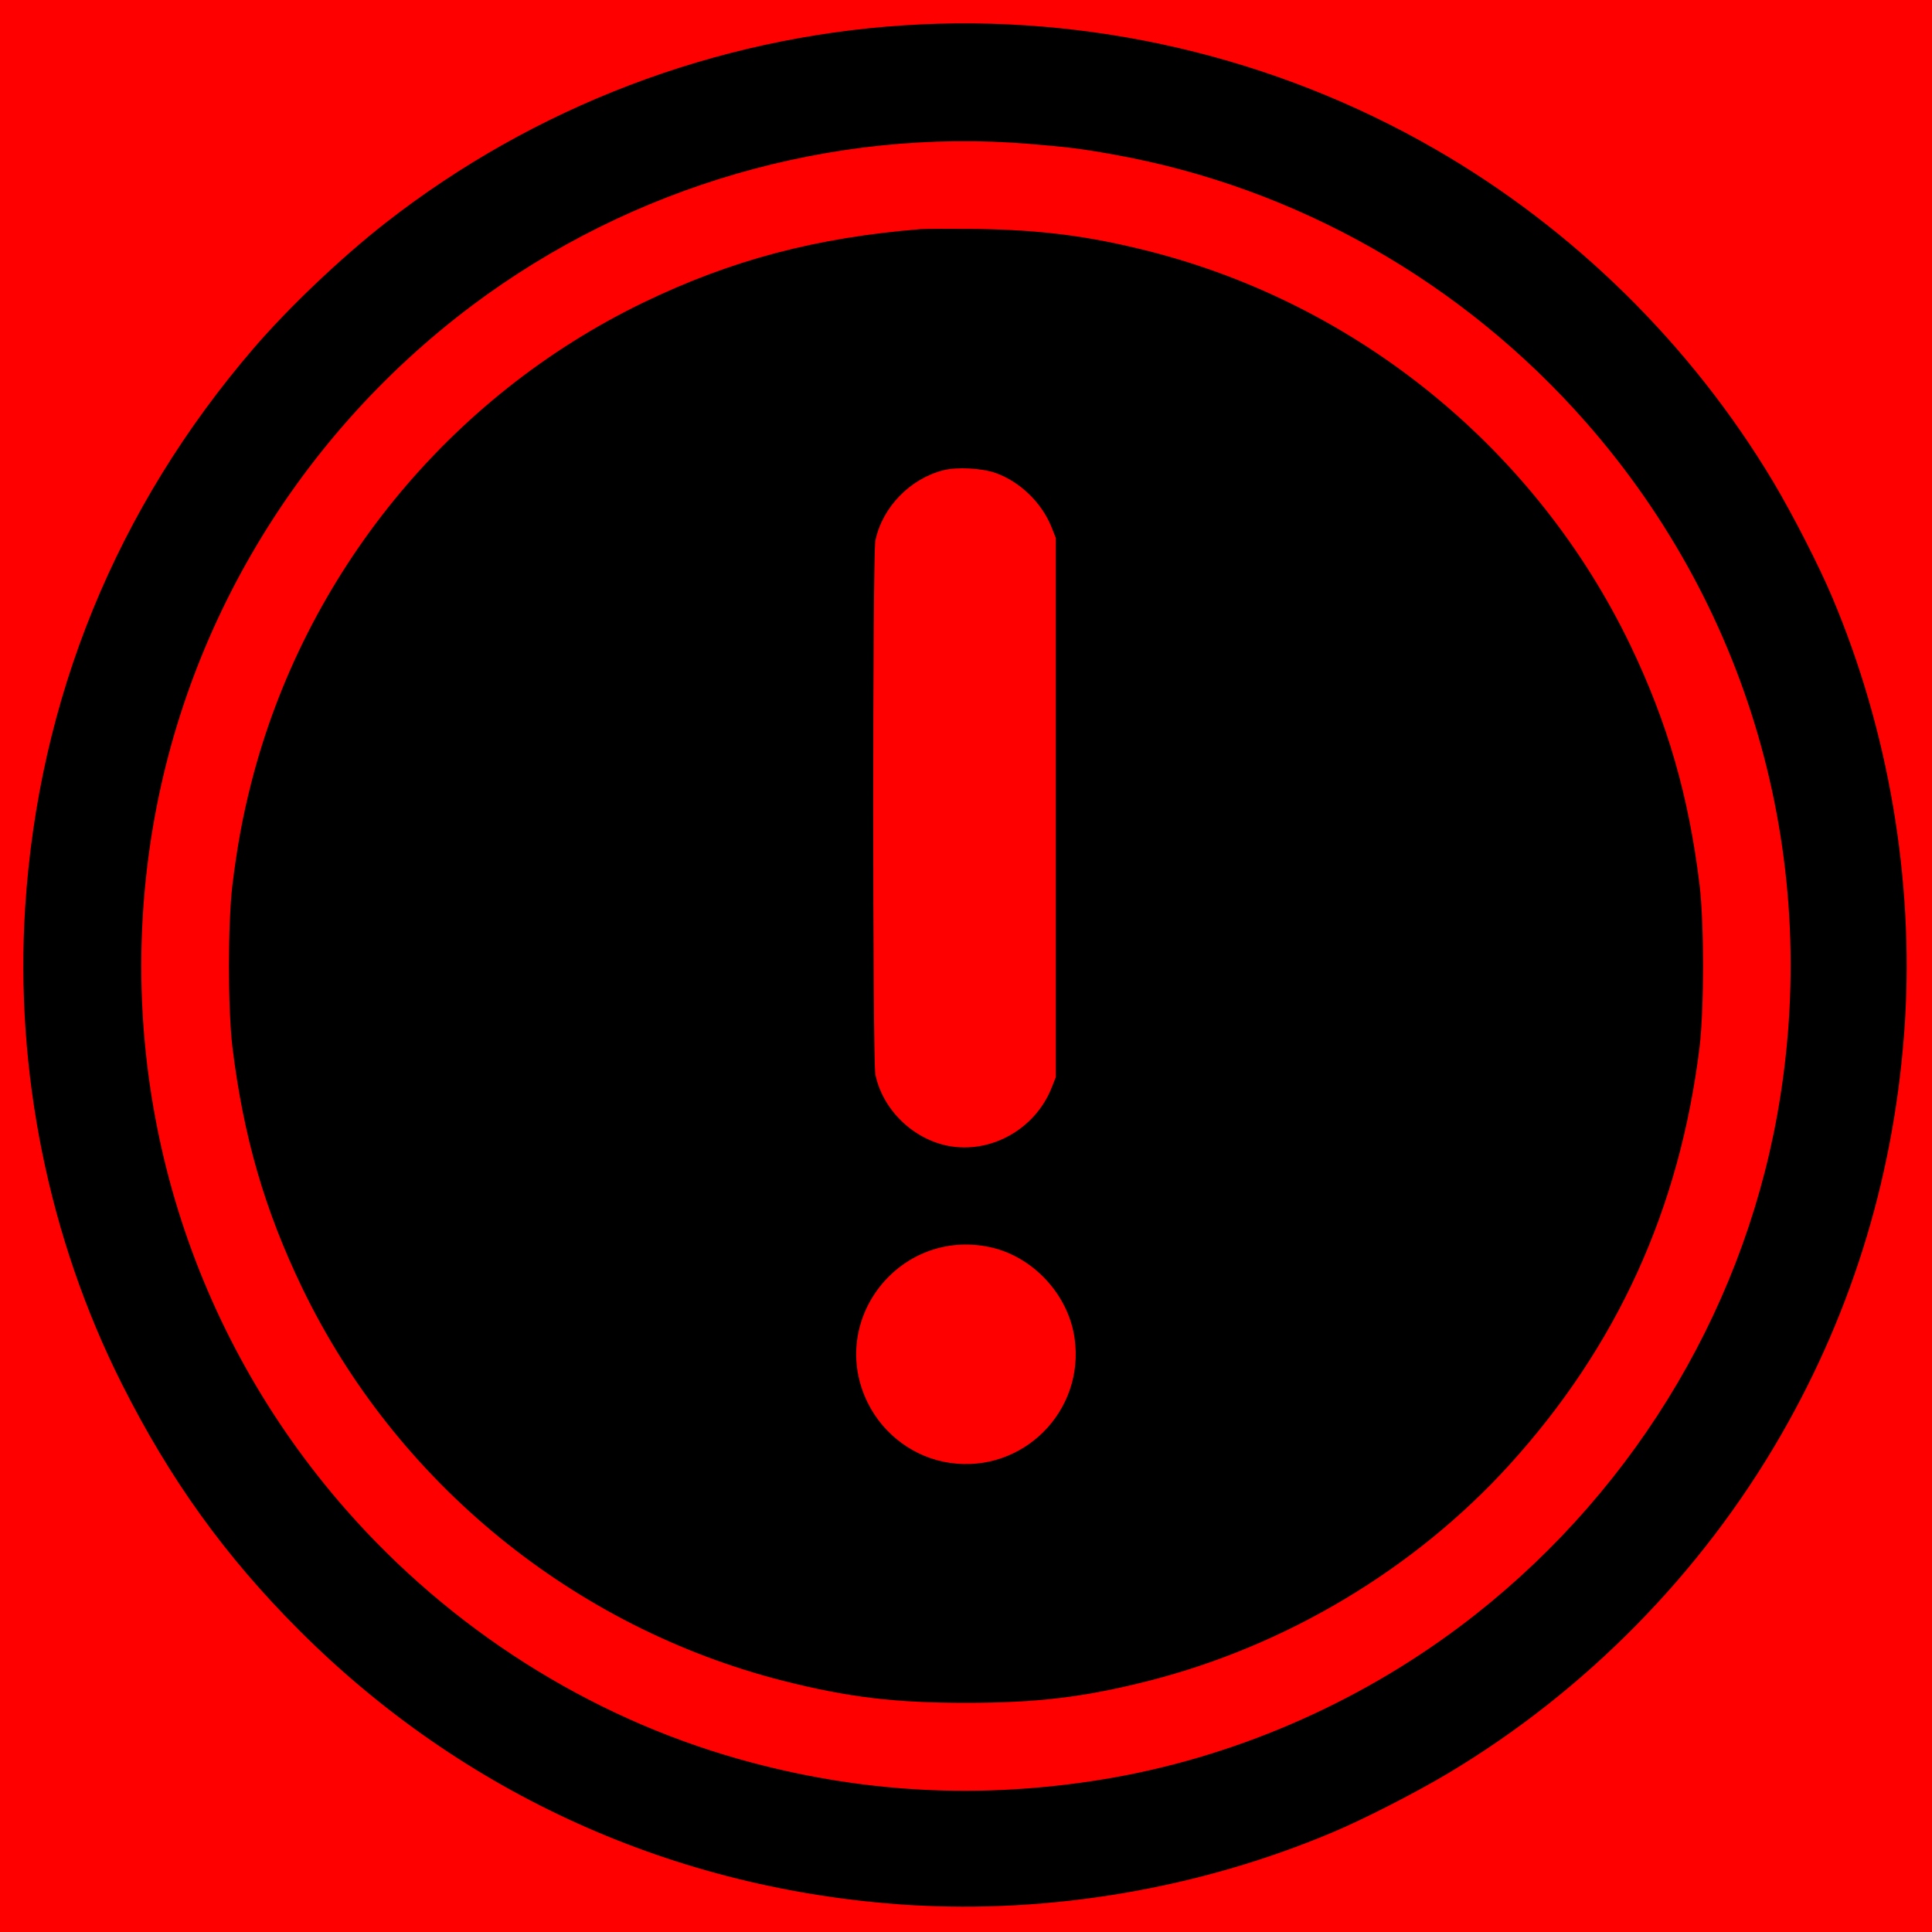
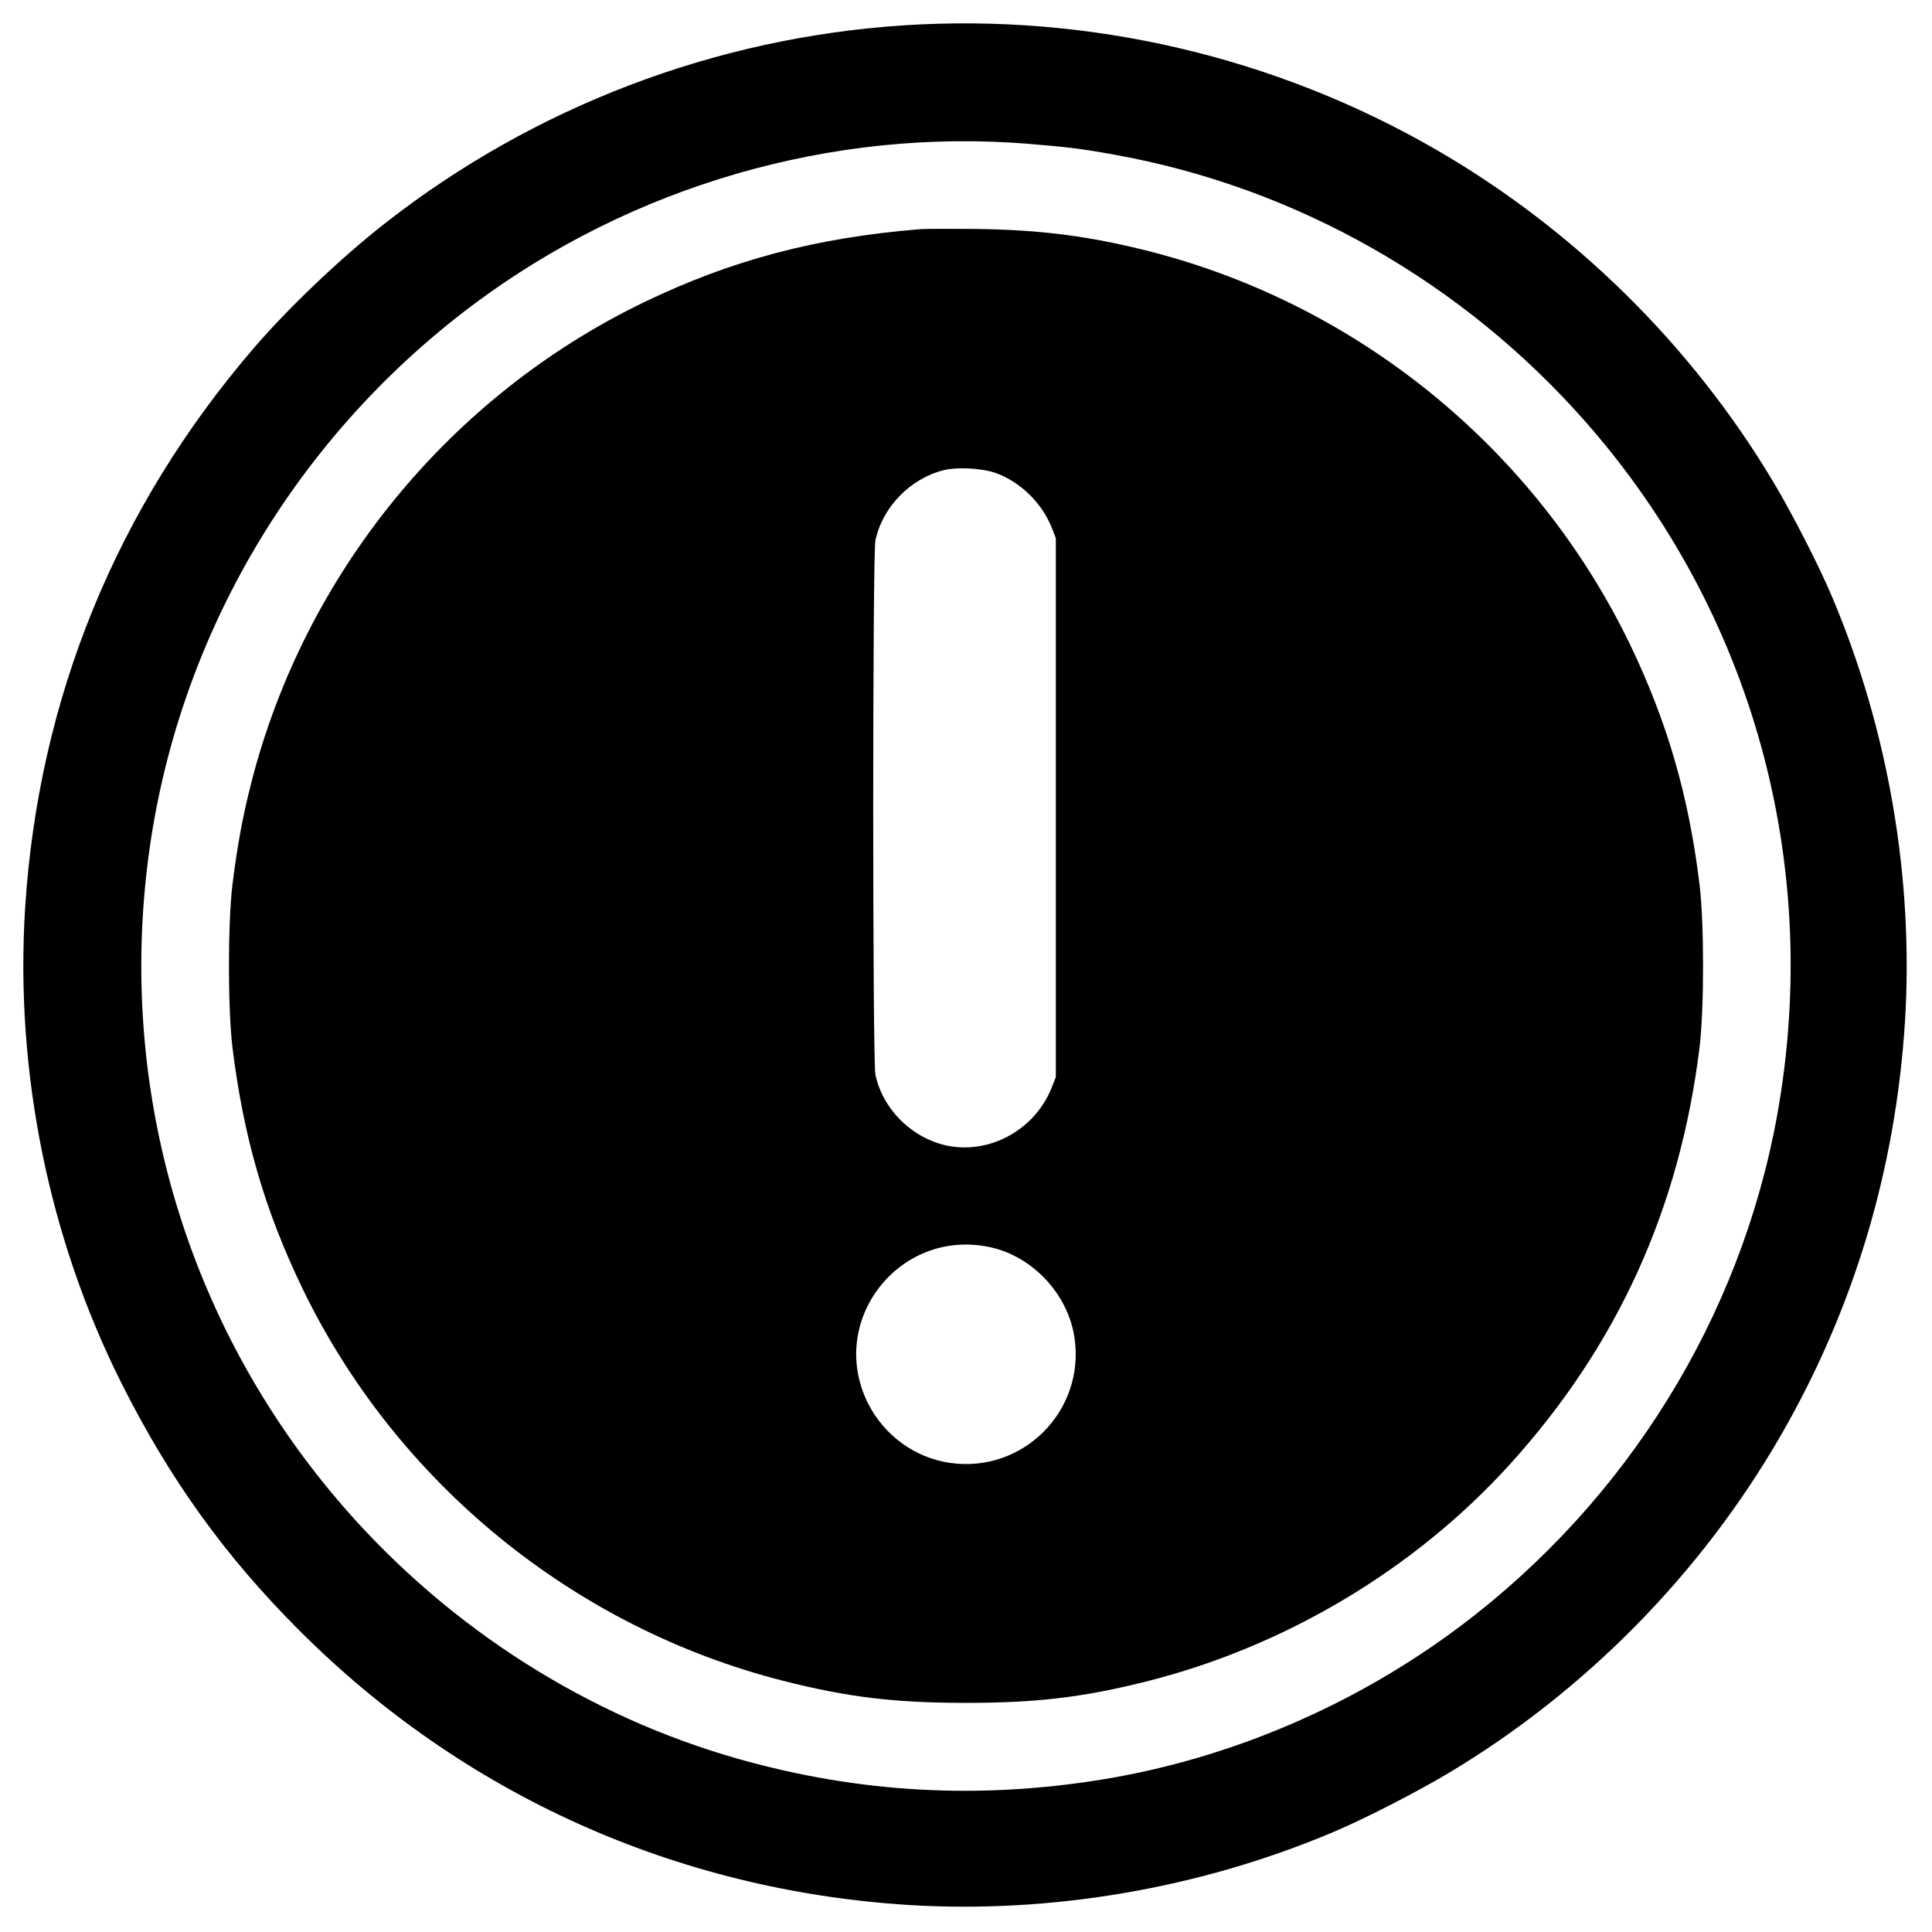
<svg xmlns="http://www.w3.org/2000/svg" version="1.0" width="1000pt" height="1000pt" viewBox="0 0 1000 1000" preserveAspectRatio="xMidYMid meet">
-   <circle cx="500" cy="500" r="1000" fill="#ff0000" />
-   <g transform="translate(0,1000) scale(0.1,-0.1)" fill="#000000" stroke="none">
+   <g transform="translate(0,1000) scale(0.1,-0.1)" fill="#000000" stroke="none" rule="evenodd">
    <path d="M4680 9869 c-976 -63 -1915 -421 -2685 -1023 -230 -180 -500 -437 -680 -646 -713 -829 -1116 -1816 -1185 -2900 -53 -845 122 -1710 500 -2462 249 -495 534 -892 920 -1278 848 -848 1947 -1343 3150 -1420 739 -46 1509 85 2198 376 162 68 429 205 597 305 711 425 1311 1035 1724 1752 377 655 592 1372 641 2137 46 739 -85 1509 -376 2198 -68 162 -205 429 -305 597 -425 711 -1035 1311 -1752 1724 -830 478 -1790 702 -2747 640z m650 -614 c194 -16 270 -25 440 -56 939 -169 1802 -659 2440 -1386 862 -982 1222 -2287 989 -3583 -189 -1049 -779 -2001 -1643 -2649 -540 -405 -1182 -681 -1841 -790 -644 -106 -1266 -72 -1890 104 -779 220 -1492 673 -2035 1292 -799 911 -1171 2109 -1029 3318 135 1155 745 2210 1683 2914 825 619 1865 921 2886 836z" />
    <path d="M4765 8814 c-541 -44 -977 -159 -1433 -379 -1006 -486 -1756 -1405 -2032 -2489 -45 -177 -72 -325 -97 -526 -24 -202 -24 -638 0 -840 57 -464 167 -844 362 -1248 486 -1006 1405 -1756 2489 -2032 335 -85 577 -114 946 -114 369 0 611 29 946 114 711 181 1375 578 1864 1115 560 616 884 1327 987 2165 24 202 24 638 0 840 -56 461 -167 842 -358 1240 -487 1012 -1406 1764 -2493 2040 -308 78 -554 110 -891 115 -132 1 -262 1 -290 -1z m388 -1262 c126 -45 238 -153 289 -279 l23 -58 0 -1395 0 -1395 -23 -58 c-86 -213 -315 -340 -534 -298 -184 36 -339 188 -377 369 -15 75 -15 2689 0 2764 36 172 179 320 352 364 70 18 198 11 270 -14z m-30 -4007 c222 -47 407 -245 439 -472 54 -377 -268 -699 -644 -645 -183 26 -344 144 -427 312 -209 426 165 904 632 805z" />
  </g>
</svg>
